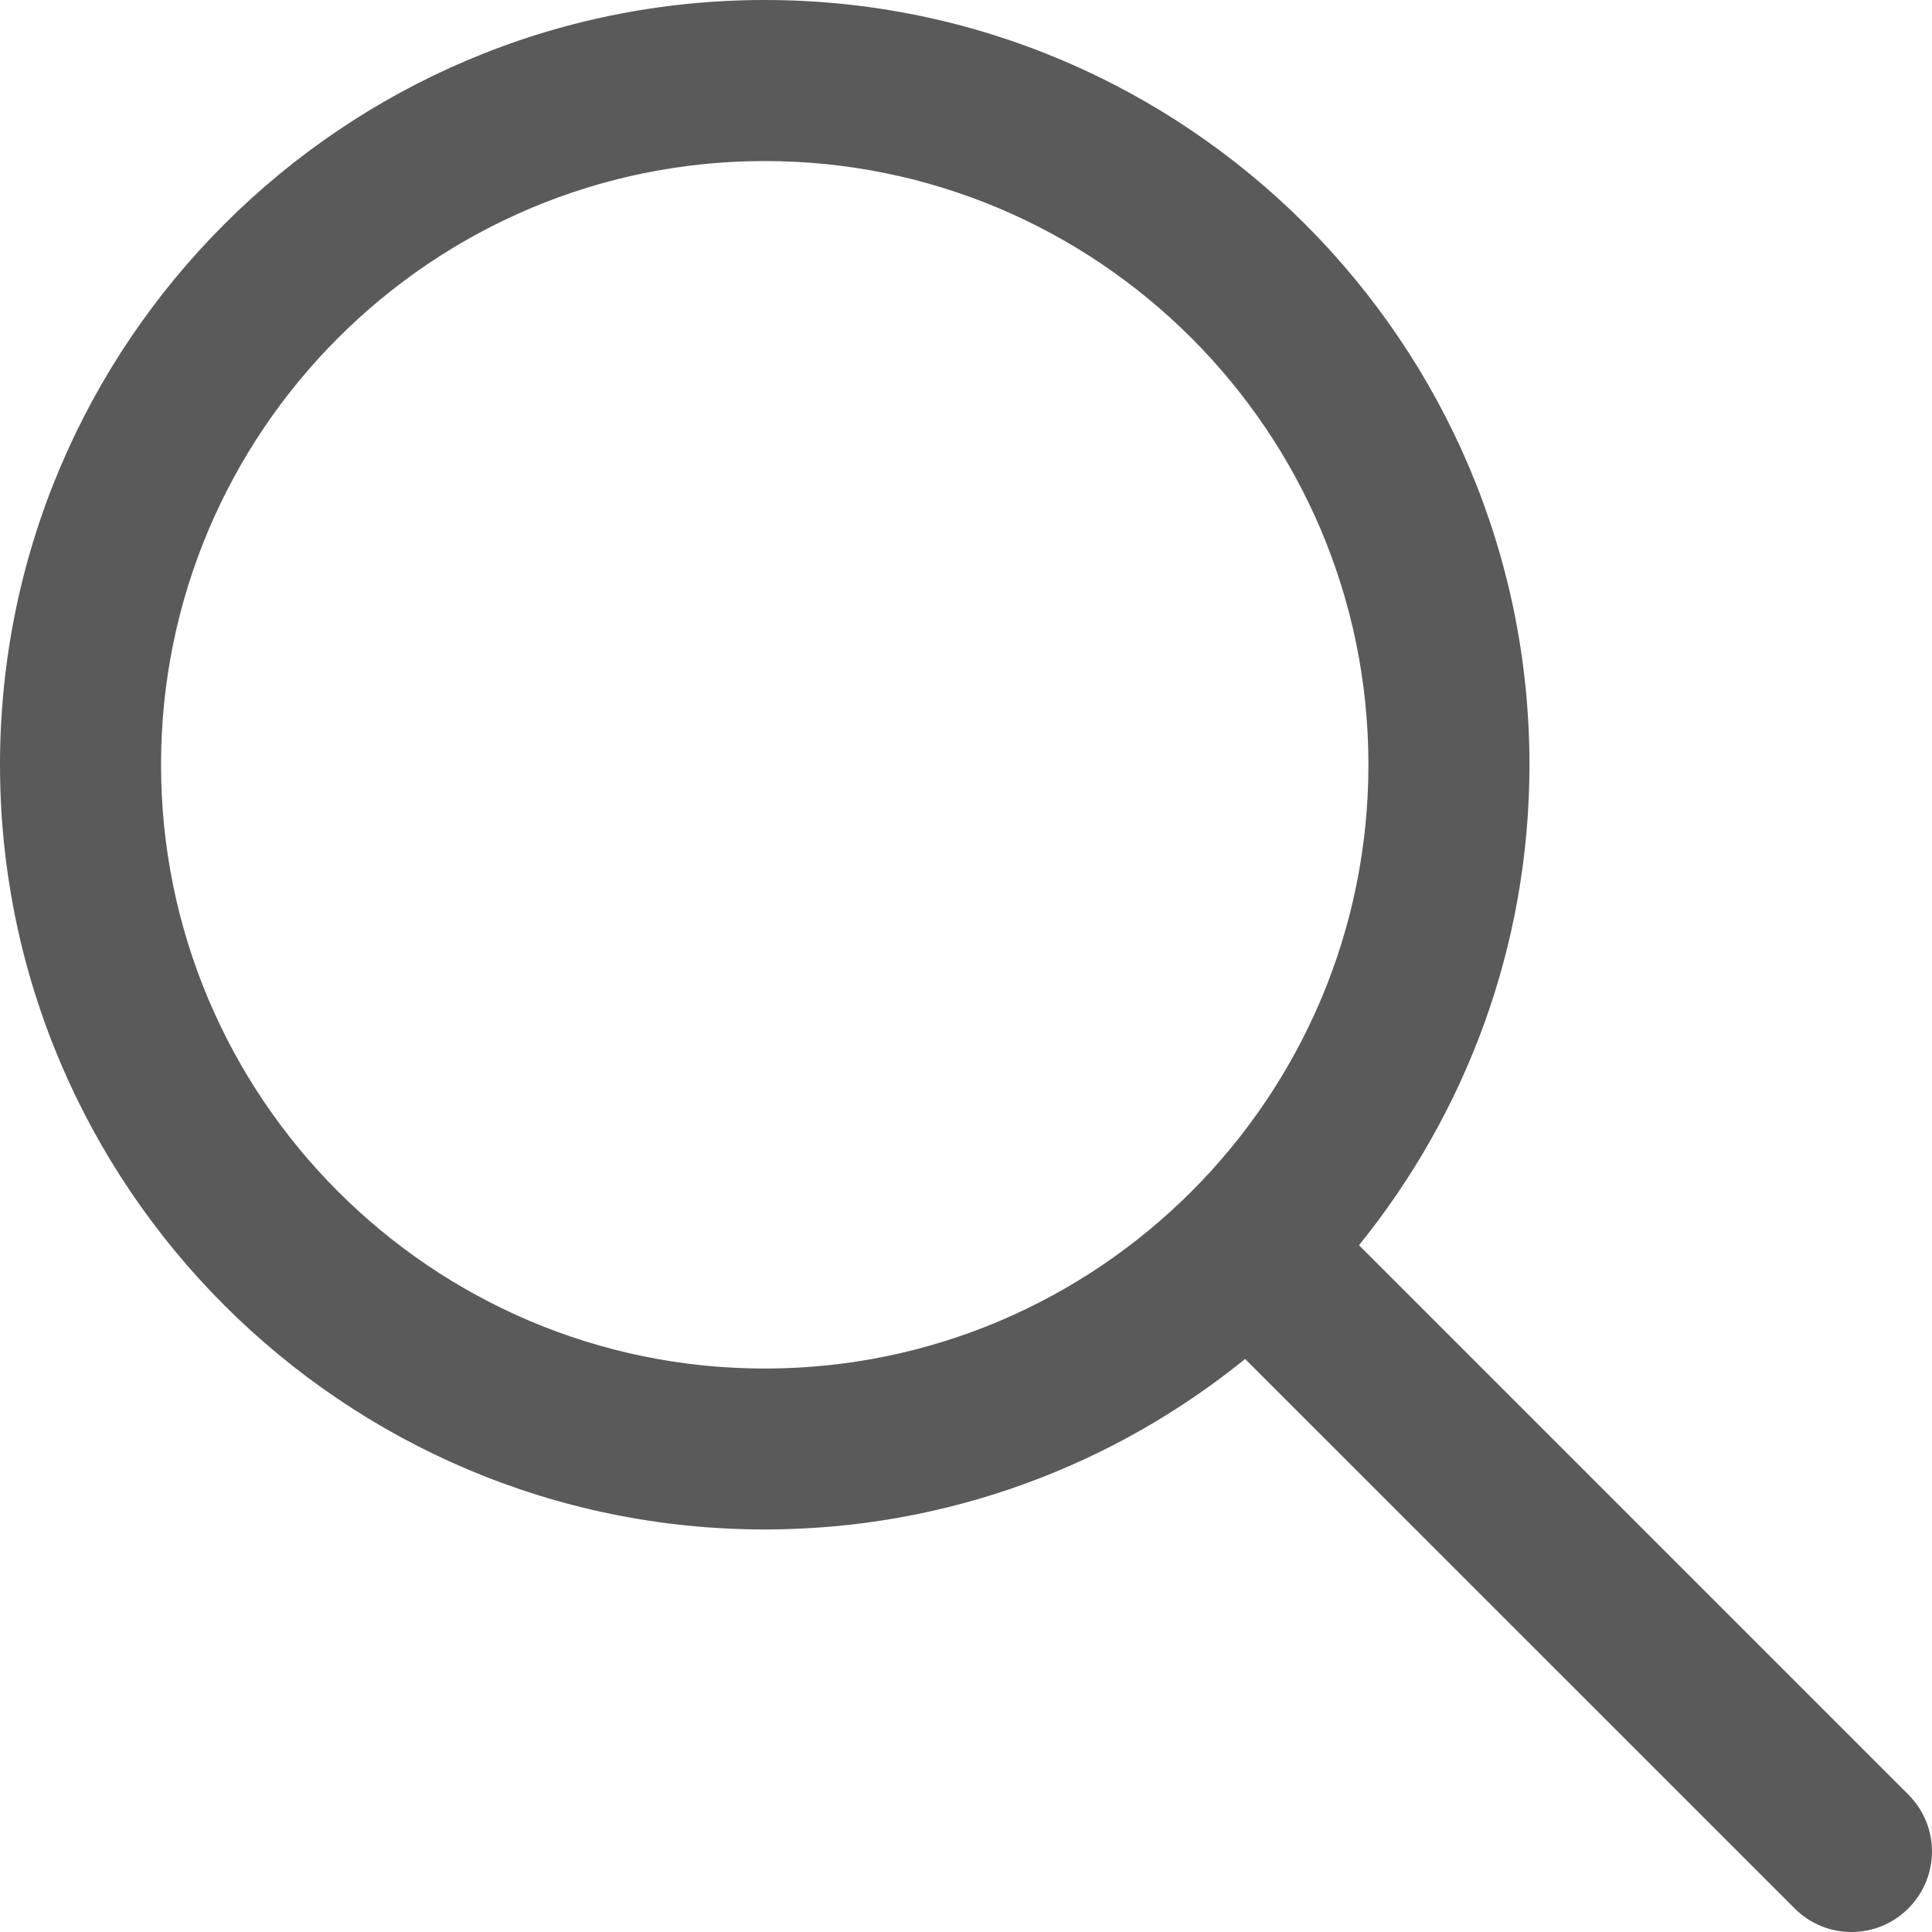
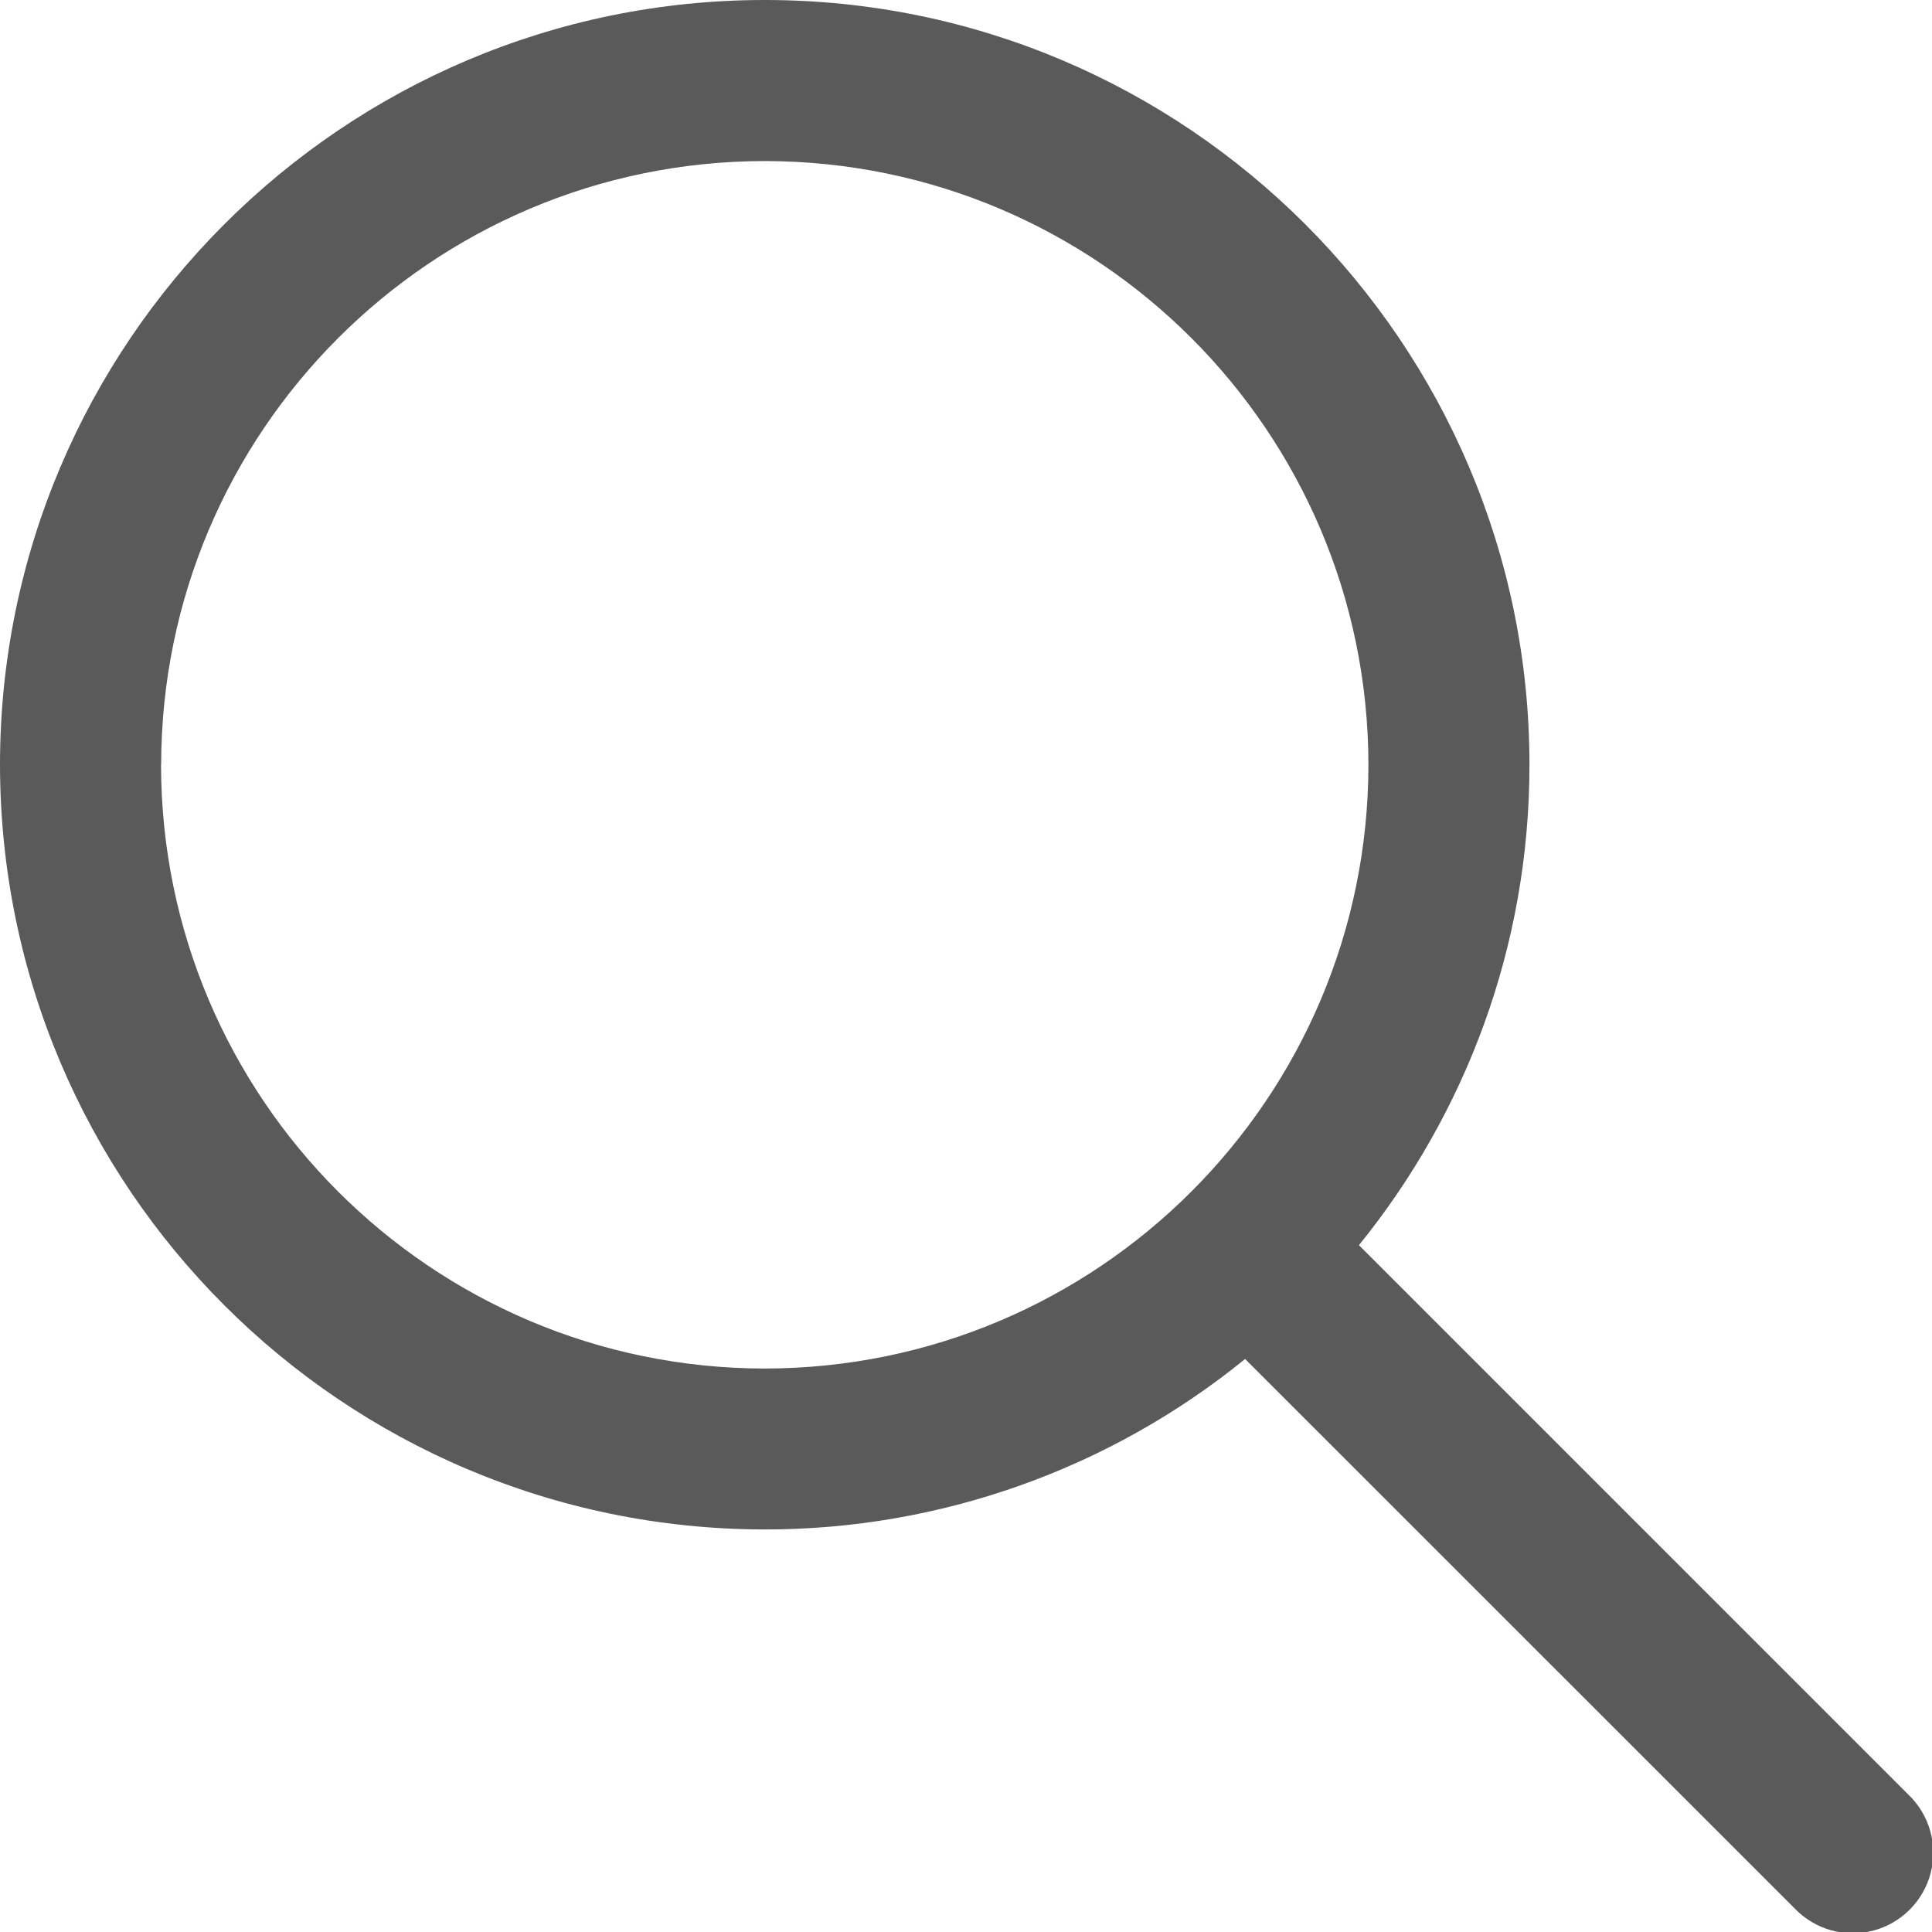
- <svg xmlns="http://www.w3.org/2000/svg" width="17" height="17" viewBox="0 0 17 17" fill="none">
-   <path fill-rule="evenodd" clip-rule="evenodd" d="M11.958 10.957L16.792 15.791C17.069 16.068 17.069 16.515 16.792 16.792C16.654 16.931 16.473 17 16.291 17C16.11 17 15.929 16.931 15.791 16.792L10.956 11.958C9.8 12.895 8.33 13.458 6.729 13.458C3.019 13.458 0 10.439 0 6.729C0 3.019 3.019 0 6.729 0C10.439 0 13.458 3.019 13.458 6.729C13.458 8.33 12.894 9.8 11.958 10.957ZM1.417 6.729C1.417 9.659 3.799 12.042 6.729 12.042C9.659 12.042 12.041 9.659 12.041 6.729C12.041 3.799 9.659 1.417 6.729 1.417C3.799 1.417 1.417 3.799 1.417 6.729Z" fill="#5A5A5A" />
+ <svg xmlns="http://www.w3.org/2000/svg" width="17" height="17" fill="none">
+   <path fill-rule="evenodd" clip-rule="evenodd" d="M11.958 10.957l4.834 4.834a.708.708 0 11-1.001 1.001l-4.835-4.834a6.697 6.697 0 01-4.227 1.5A6.737 6.737 0 010 6.73C0 3.02 3.019 0 6.73 0c3.71 0 6.728 3.019 6.728 6.73 0 1.6-.564 3.07-1.5 4.226zM1.417 6.729a5.318 5.318 0 005.312 5.313 5.318 5.318 0 005.312-5.313A5.318 5.318 0 006.73 1.417a5.318 5.318 0 00-5.312 5.312z" fill="#5A5A5A" />
</svg>
